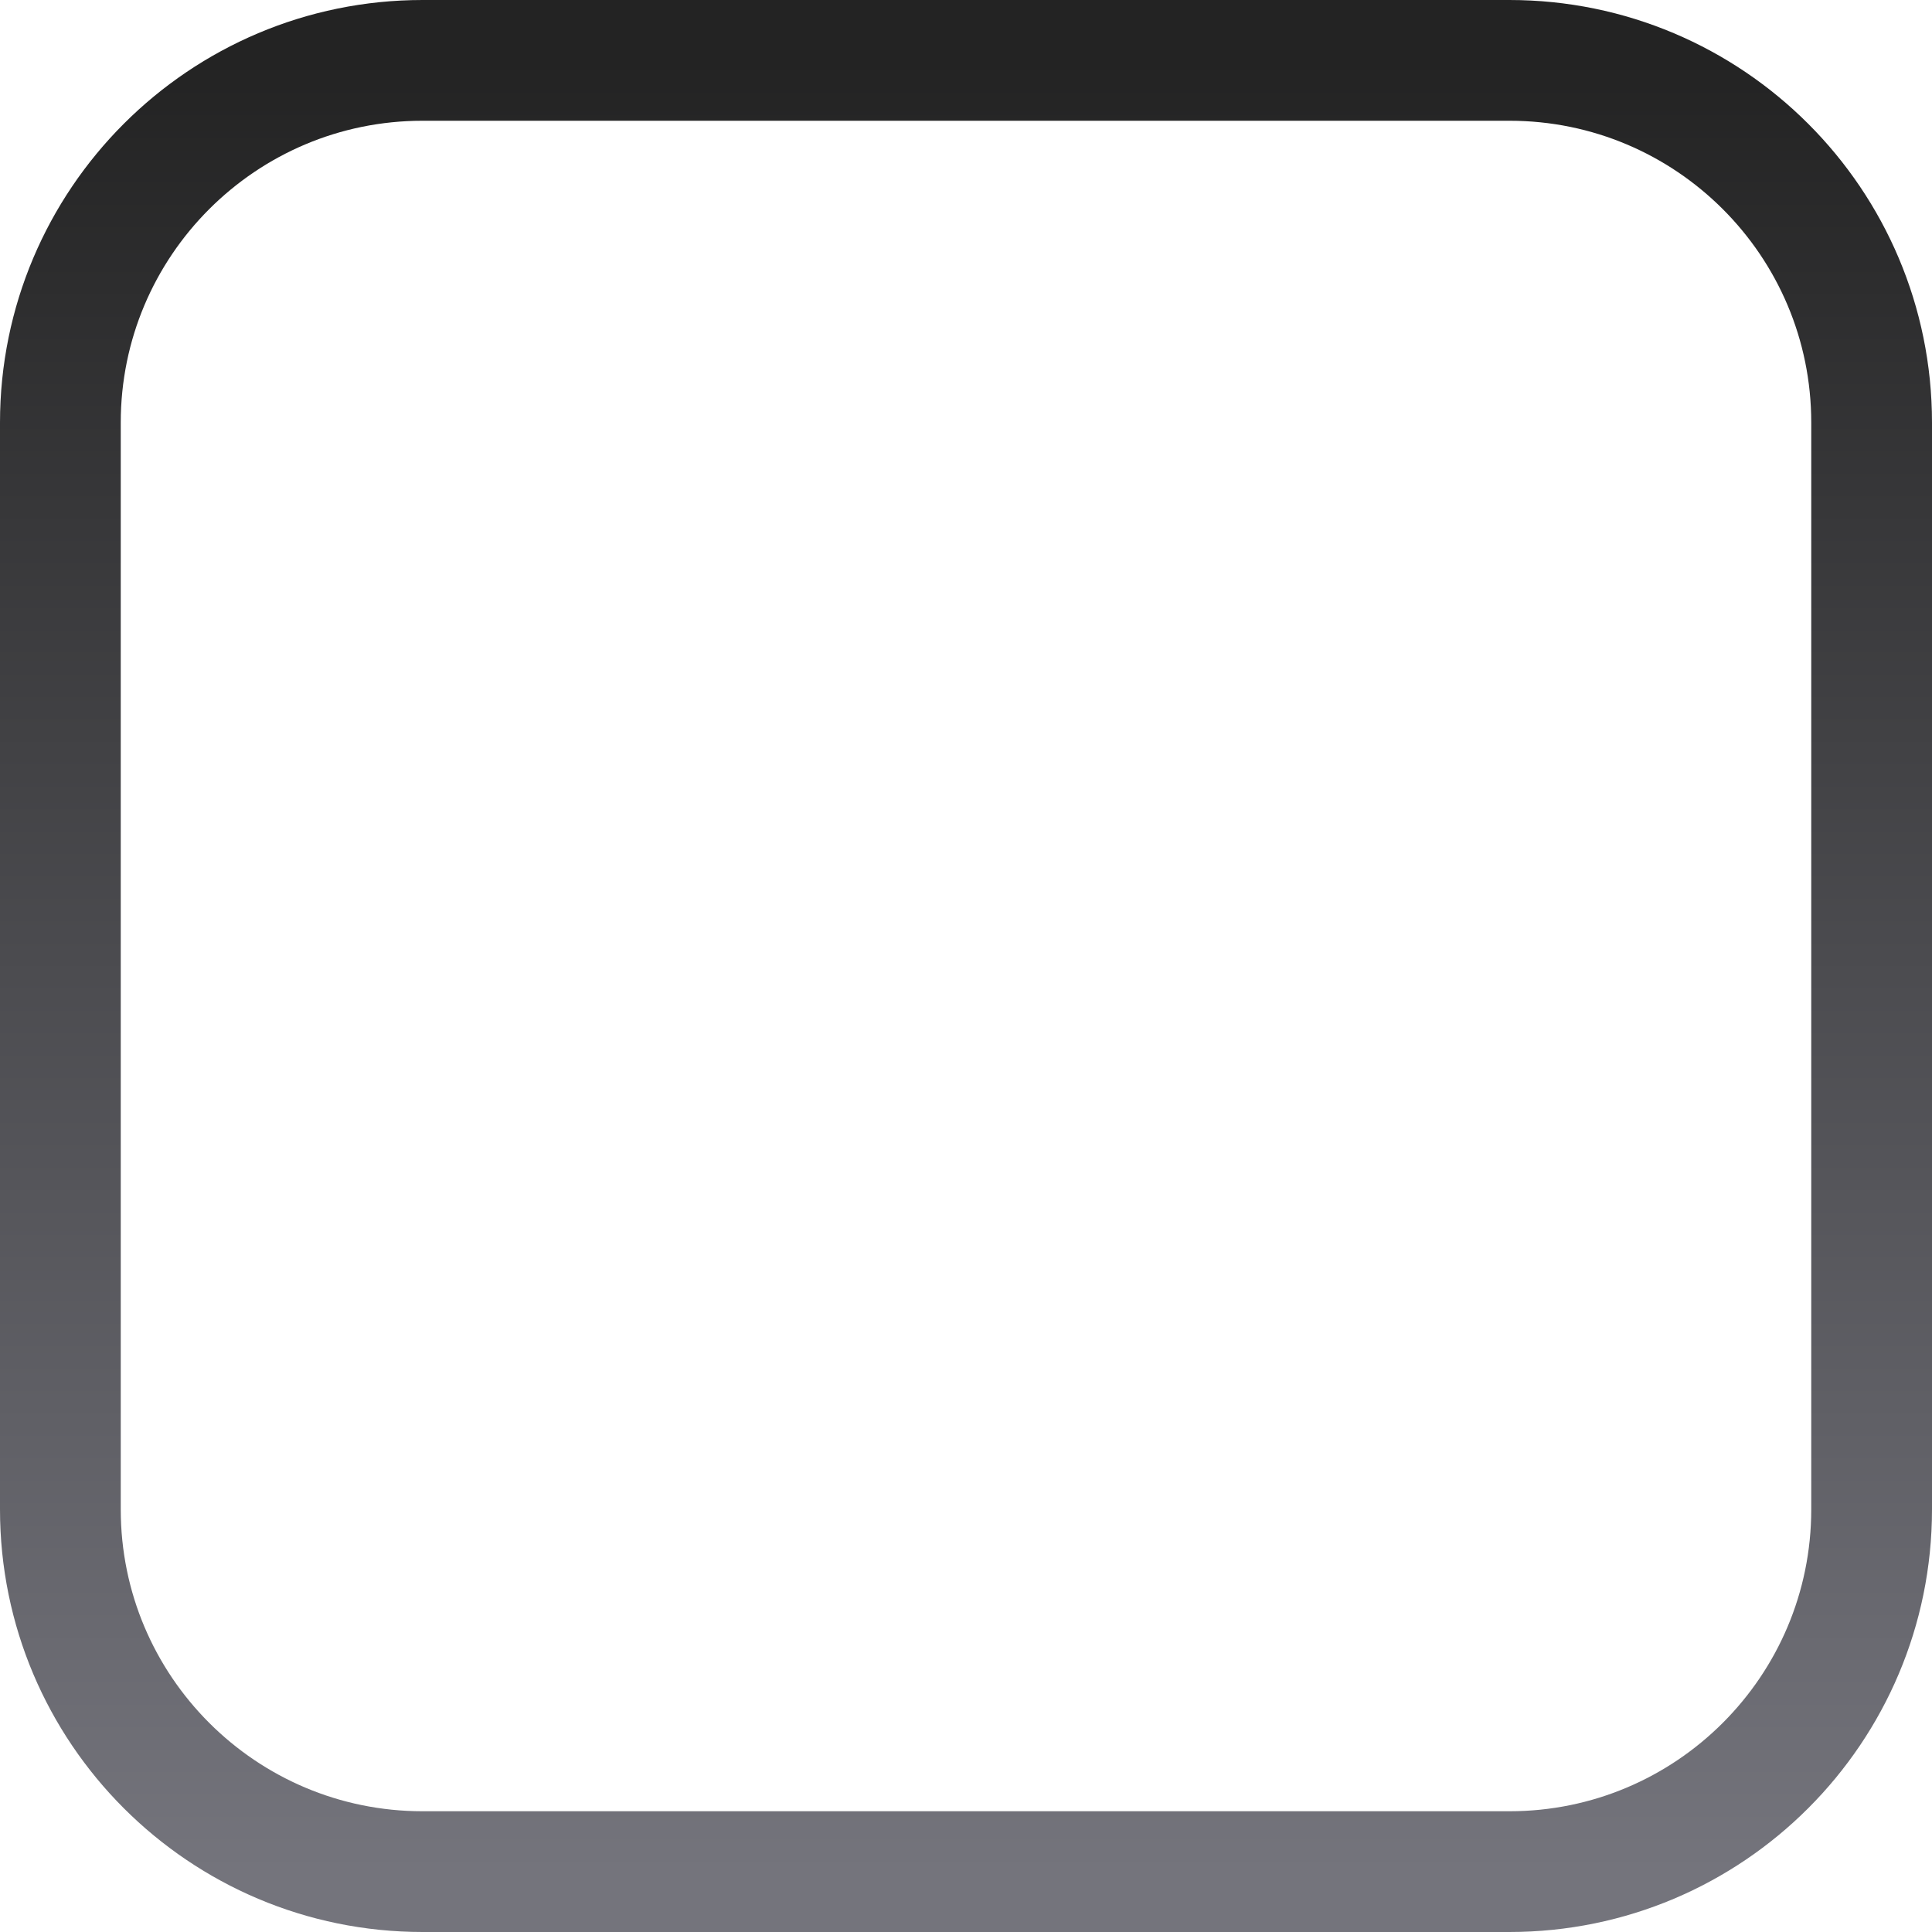
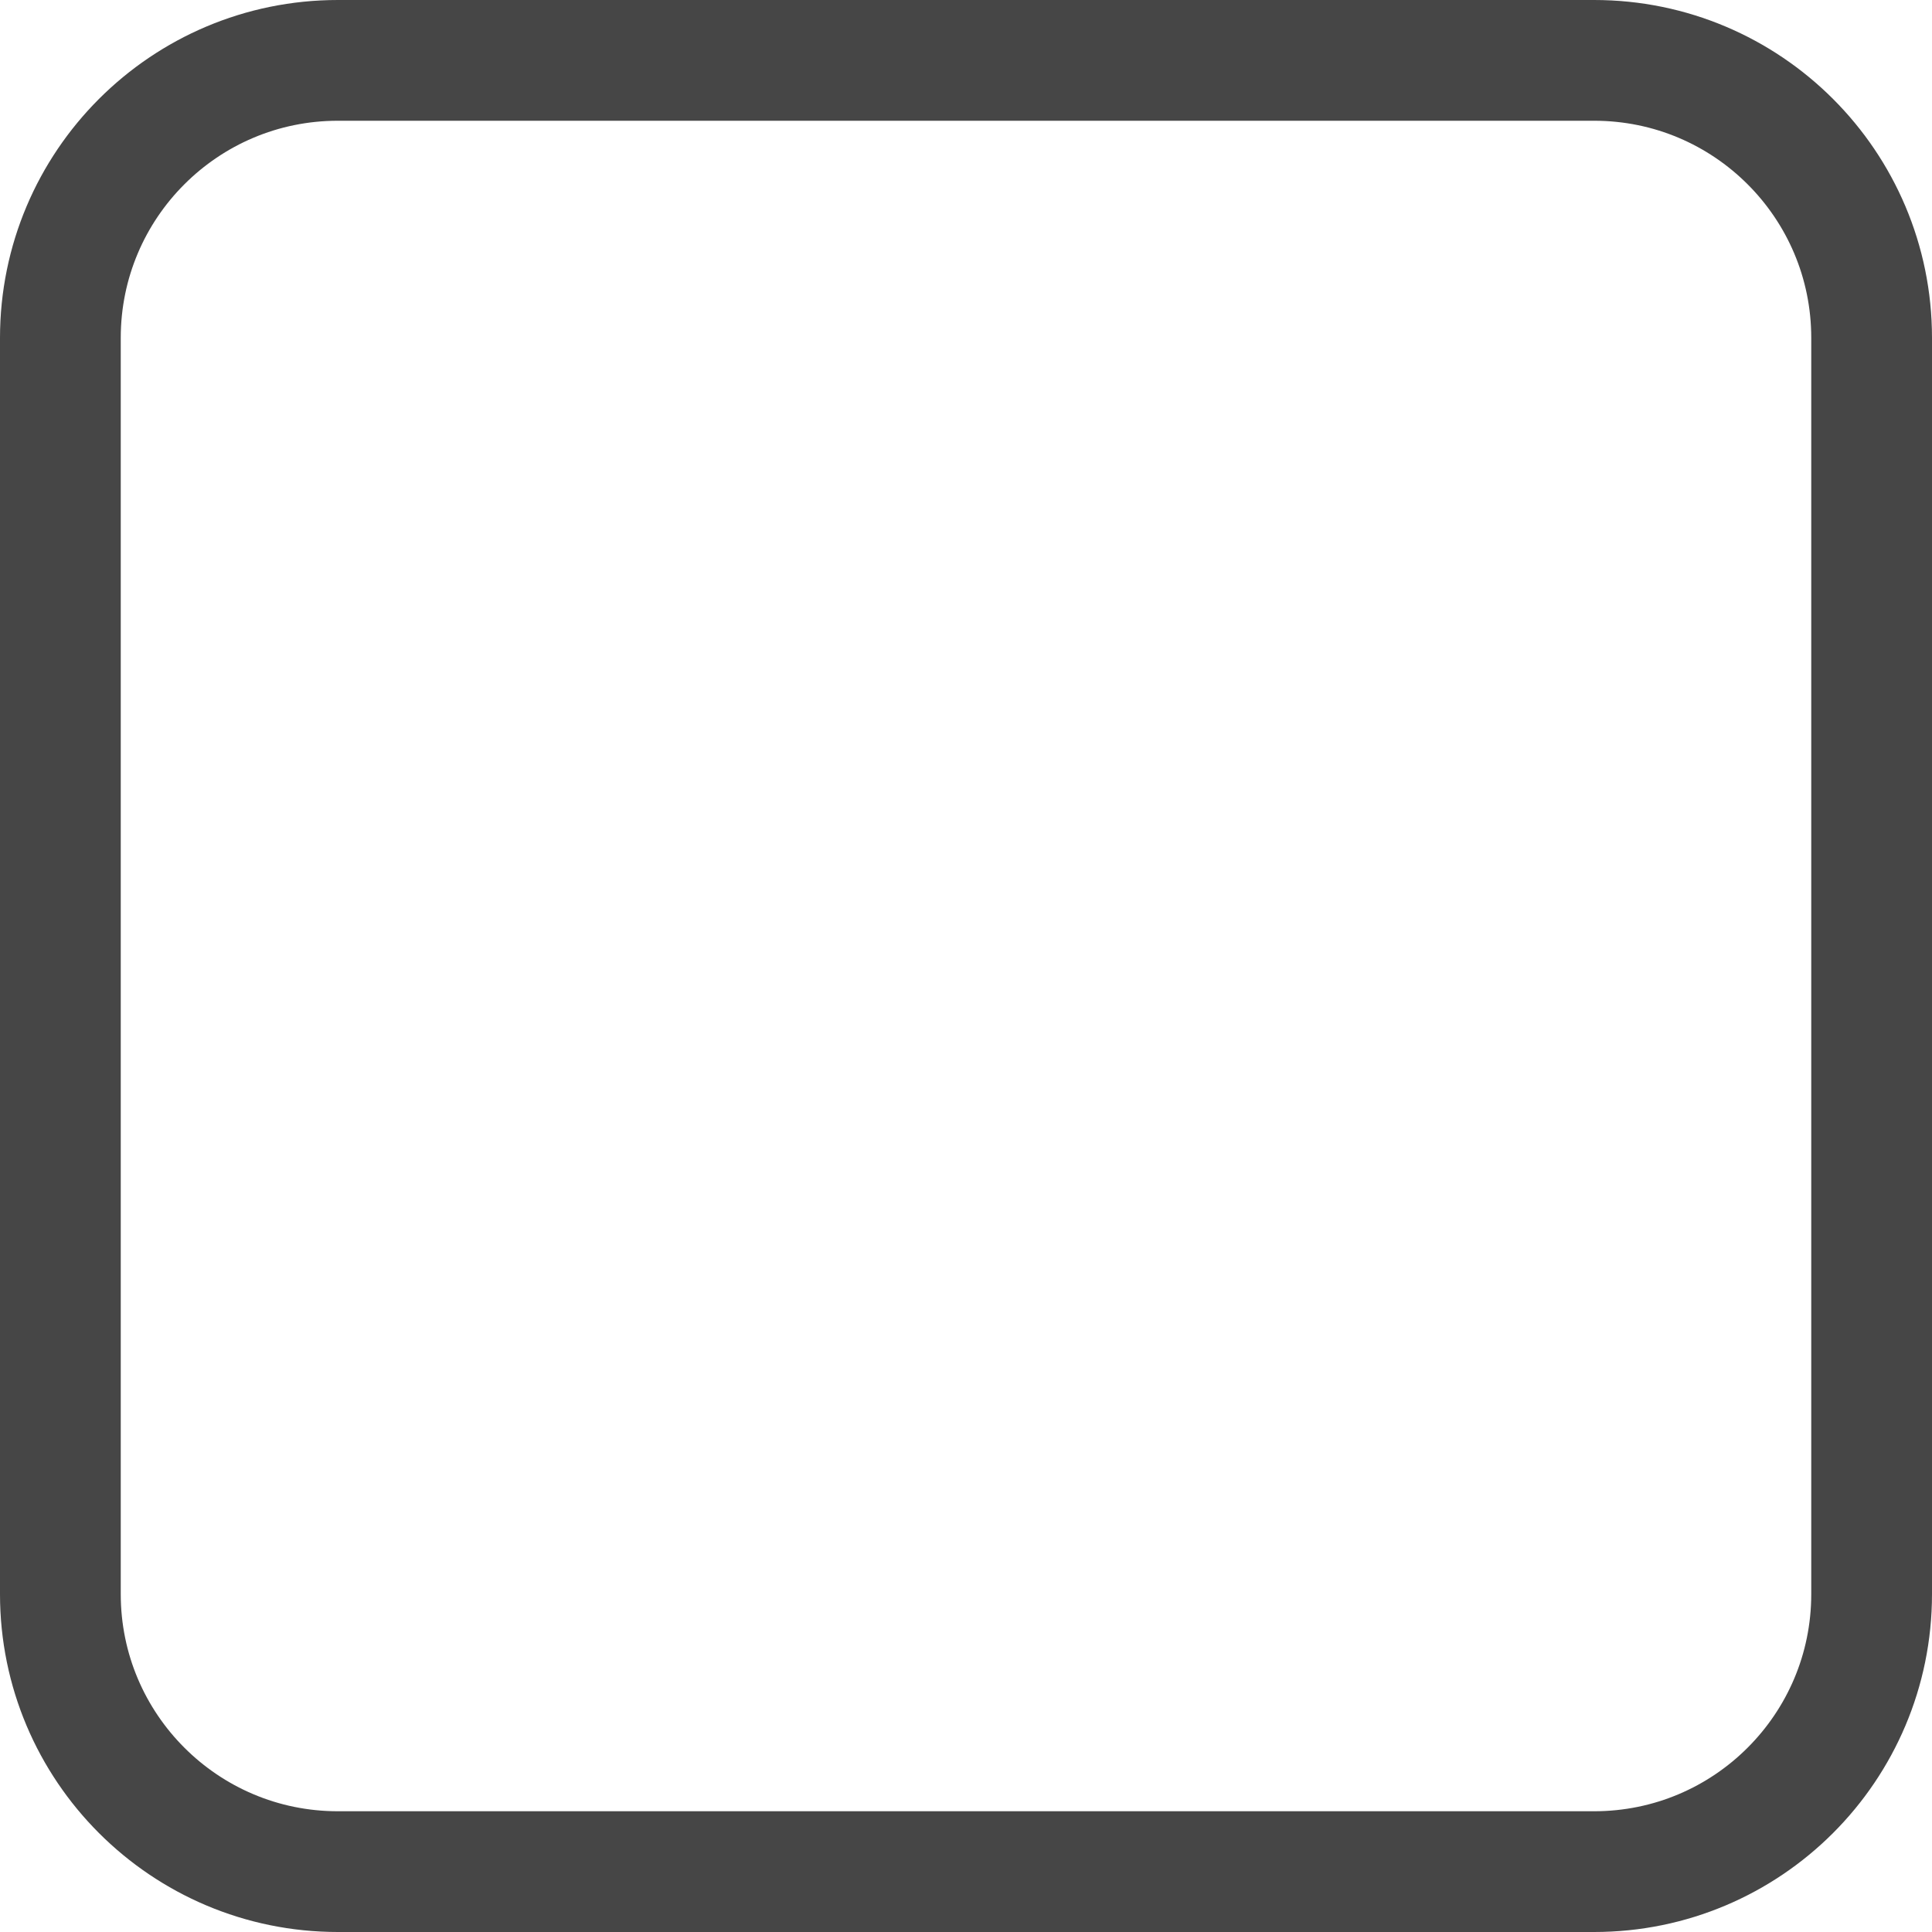
<svg xmlns="http://www.w3.org/2000/svg" xmlns:xlink="http://www.w3.org/1999/xlink" width="16px" height="16px" id="svg11633" version="1.1">
  <defs id="defs11635">
-     <linearGradient id="linearGradient3751">
-       <stop style="stop-color:#232323;stop-opacity:1;" offset="0" id="stop3753" />
-       <stop style="stop-color:#74747c;stop-opacity:1;" offset="1" id="stop3755" />
+     <linearGradient xlink:href="#linearGradient7879-7-3" id="linearGradient6823" gradientUnits="userSpaceOnUse" gradientTransform="matrix(0.6311787,0,0,1.040154,-59.8156,-1080.025)" x1="404.671" y1="262.402" x2="404.671" y2="280.362" />
+     <linearGradient id="linearGradient7879-7-3">
+       <stop id="stop7881-0-8" offset="0" style="stop-color:#babdb6;stop-opacity:1;" />
+       <stop id="stop7883-8-6" offset="1" style="stop-color:#9a9d93;stop-opacity:1" />
    </linearGradient>
-     <linearGradient xlink:href="#linearGradient3751" id="linearGradient3757" x1="0.5" y1="-0.5" x2="0.5" y2="-15.5" gradientUnits="userSpaceOnUse" />
+     <linearGradient y2="280.362" x2="404.671" y1="262.402" x1="404.671" gradientTransform="matrix(0.6311787,0,0,1.040154,-165.8156,-291.5998)" gradientUnits="userSpaceOnUse" id="linearGradient12171" xlink:href="#linearGradient7879-7-3" />
  </defs>
  <g id="layer1">
-     <rect transform="scale(1,-1)" ry="3" rx="3" y="-15.5" x="0.5" height="15" width="15" id="rect5760" style="fill:none;stroke:url(#linearGradient3757);stroke-width:1;stroke-linecap:butt;stroke-miterlimit:4;stroke-opacity:1;stroke-dasharray:none;stroke-dashoffset:0;display:inline;enable-background:new" />
+     <rect transform="scale(1,-1)" ry="2.298" rx="2.298" y="-15.5" x="0.5" height="15" width="15" id="rect5760" style="fill:none;fill-opacity:0;stroke:#464646;stroke-width:1;stroke-linecap:butt;stroke-miterlimit:4;stroke-opacity:1;stroke-dasharray:none;stroke-dashoffset:0;display:inline;enable-background:new" />
  </g>
</svg>
